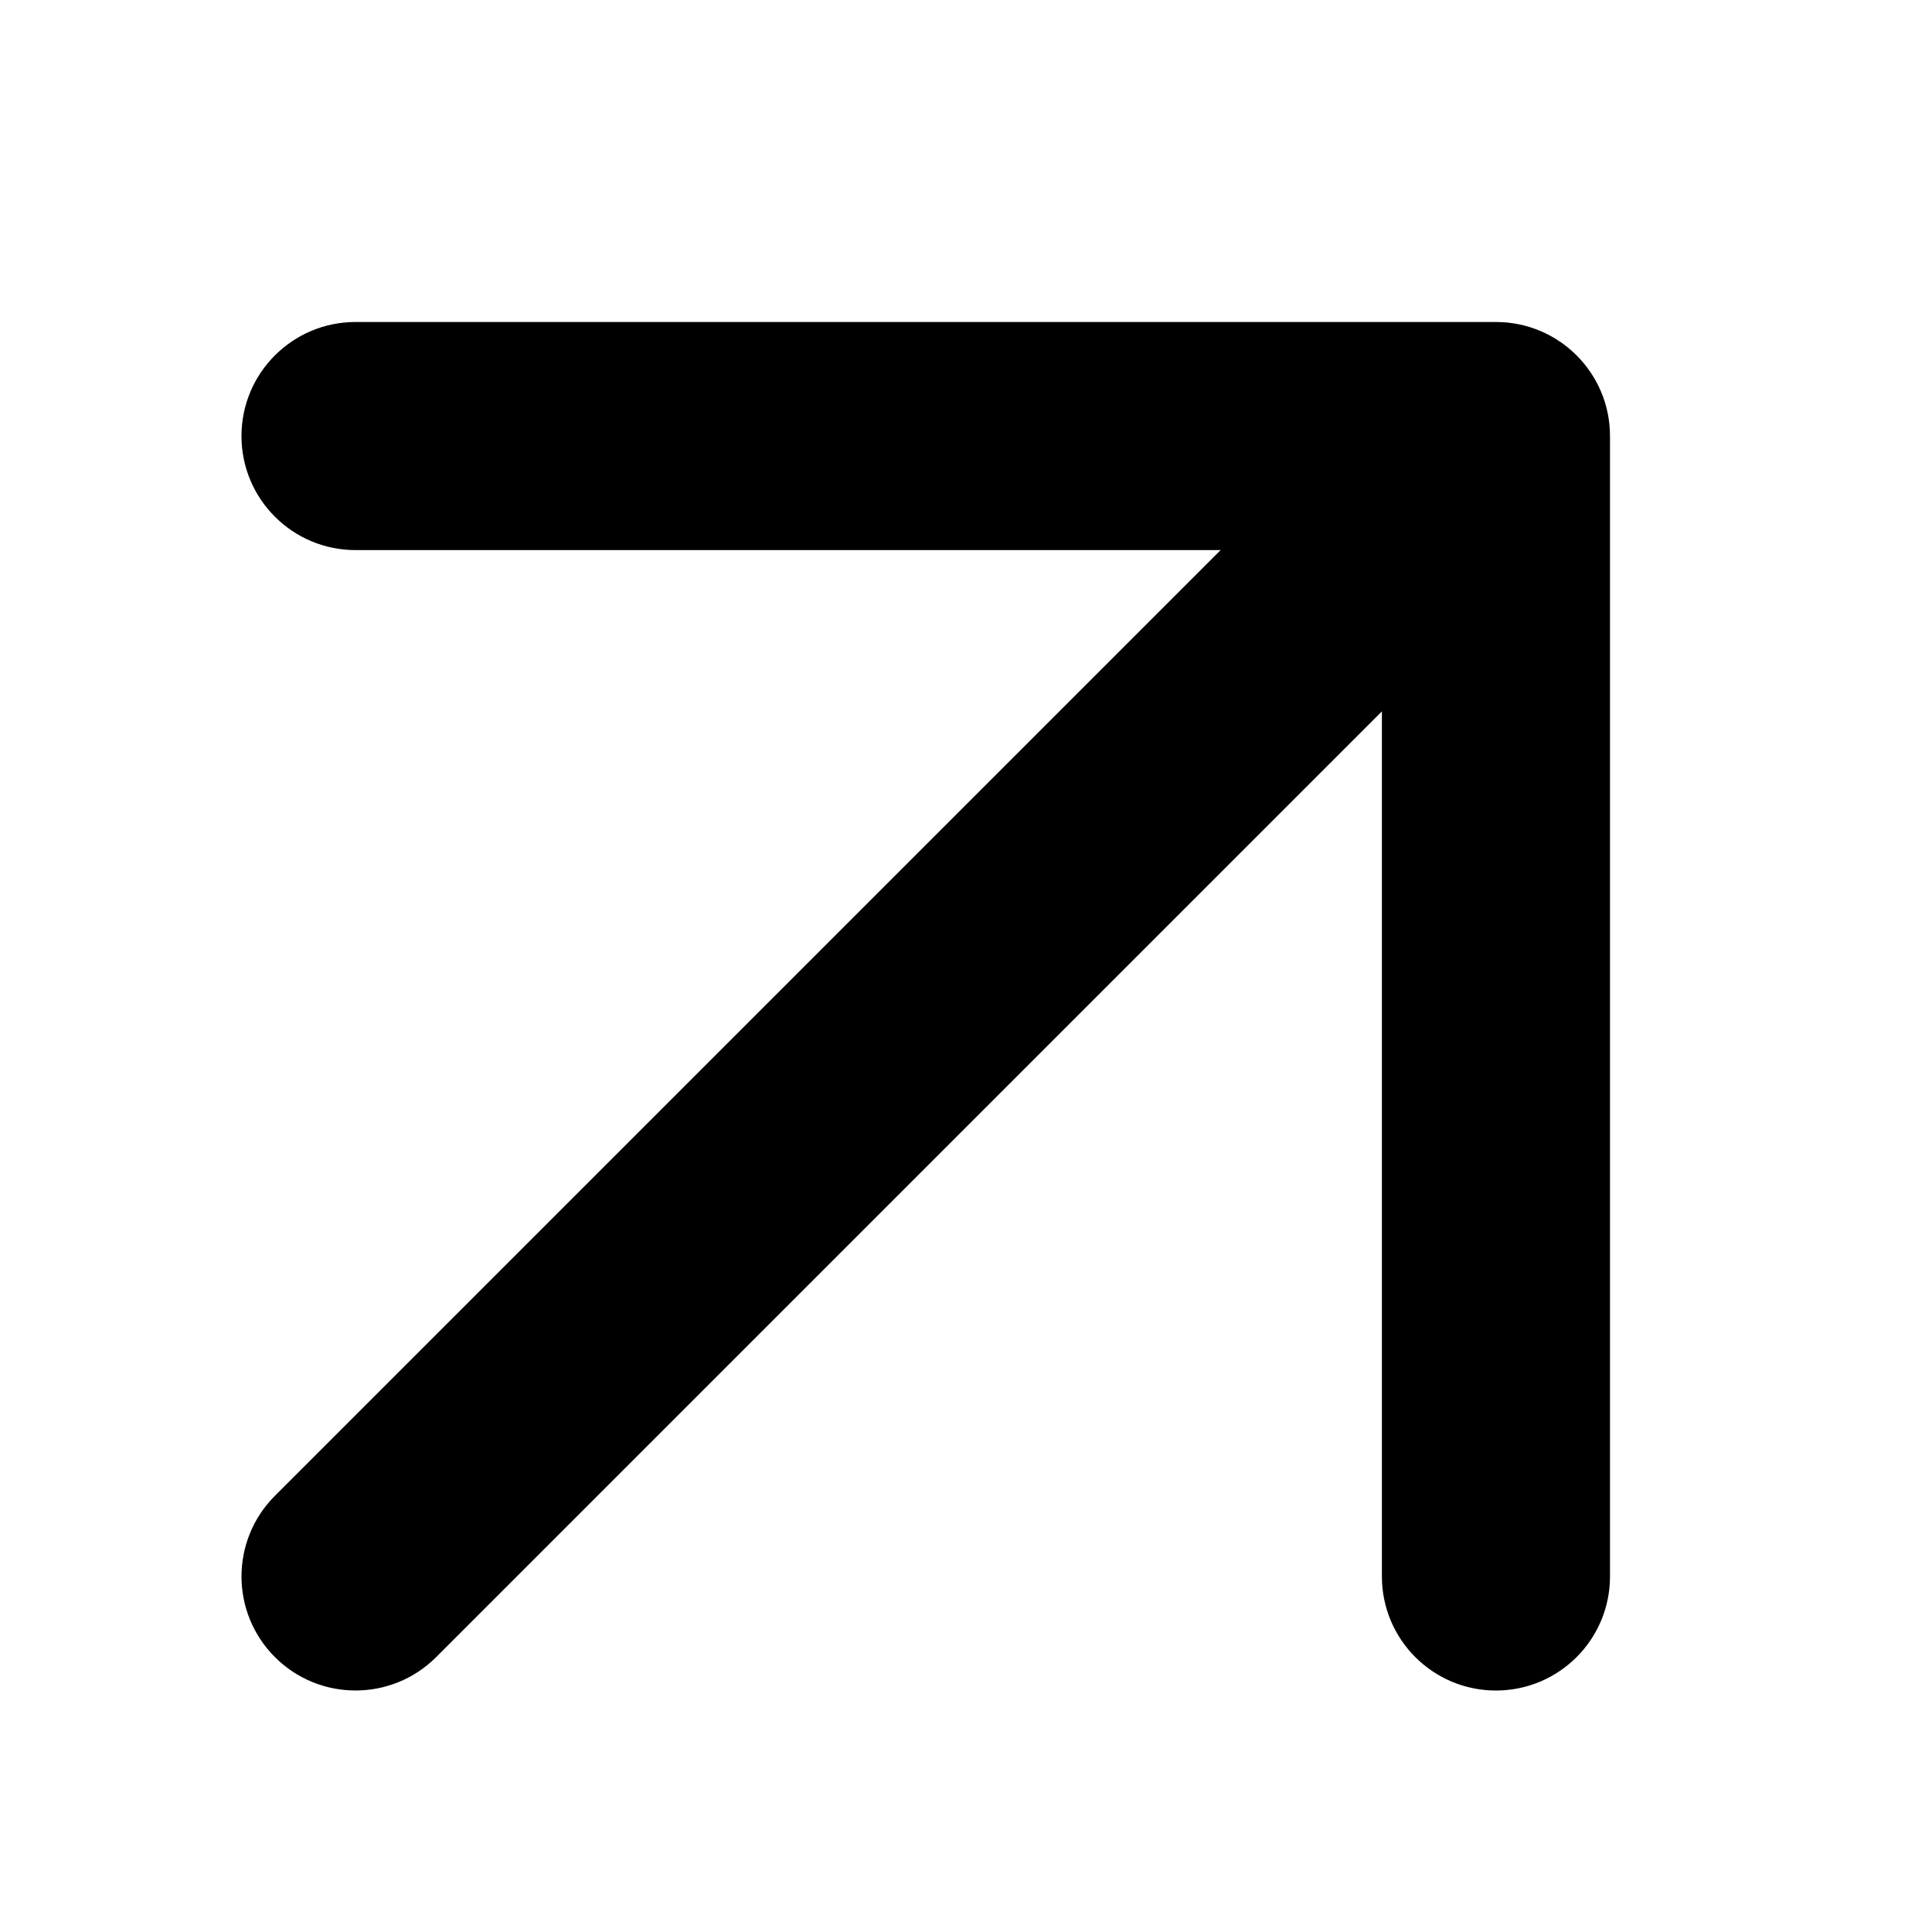
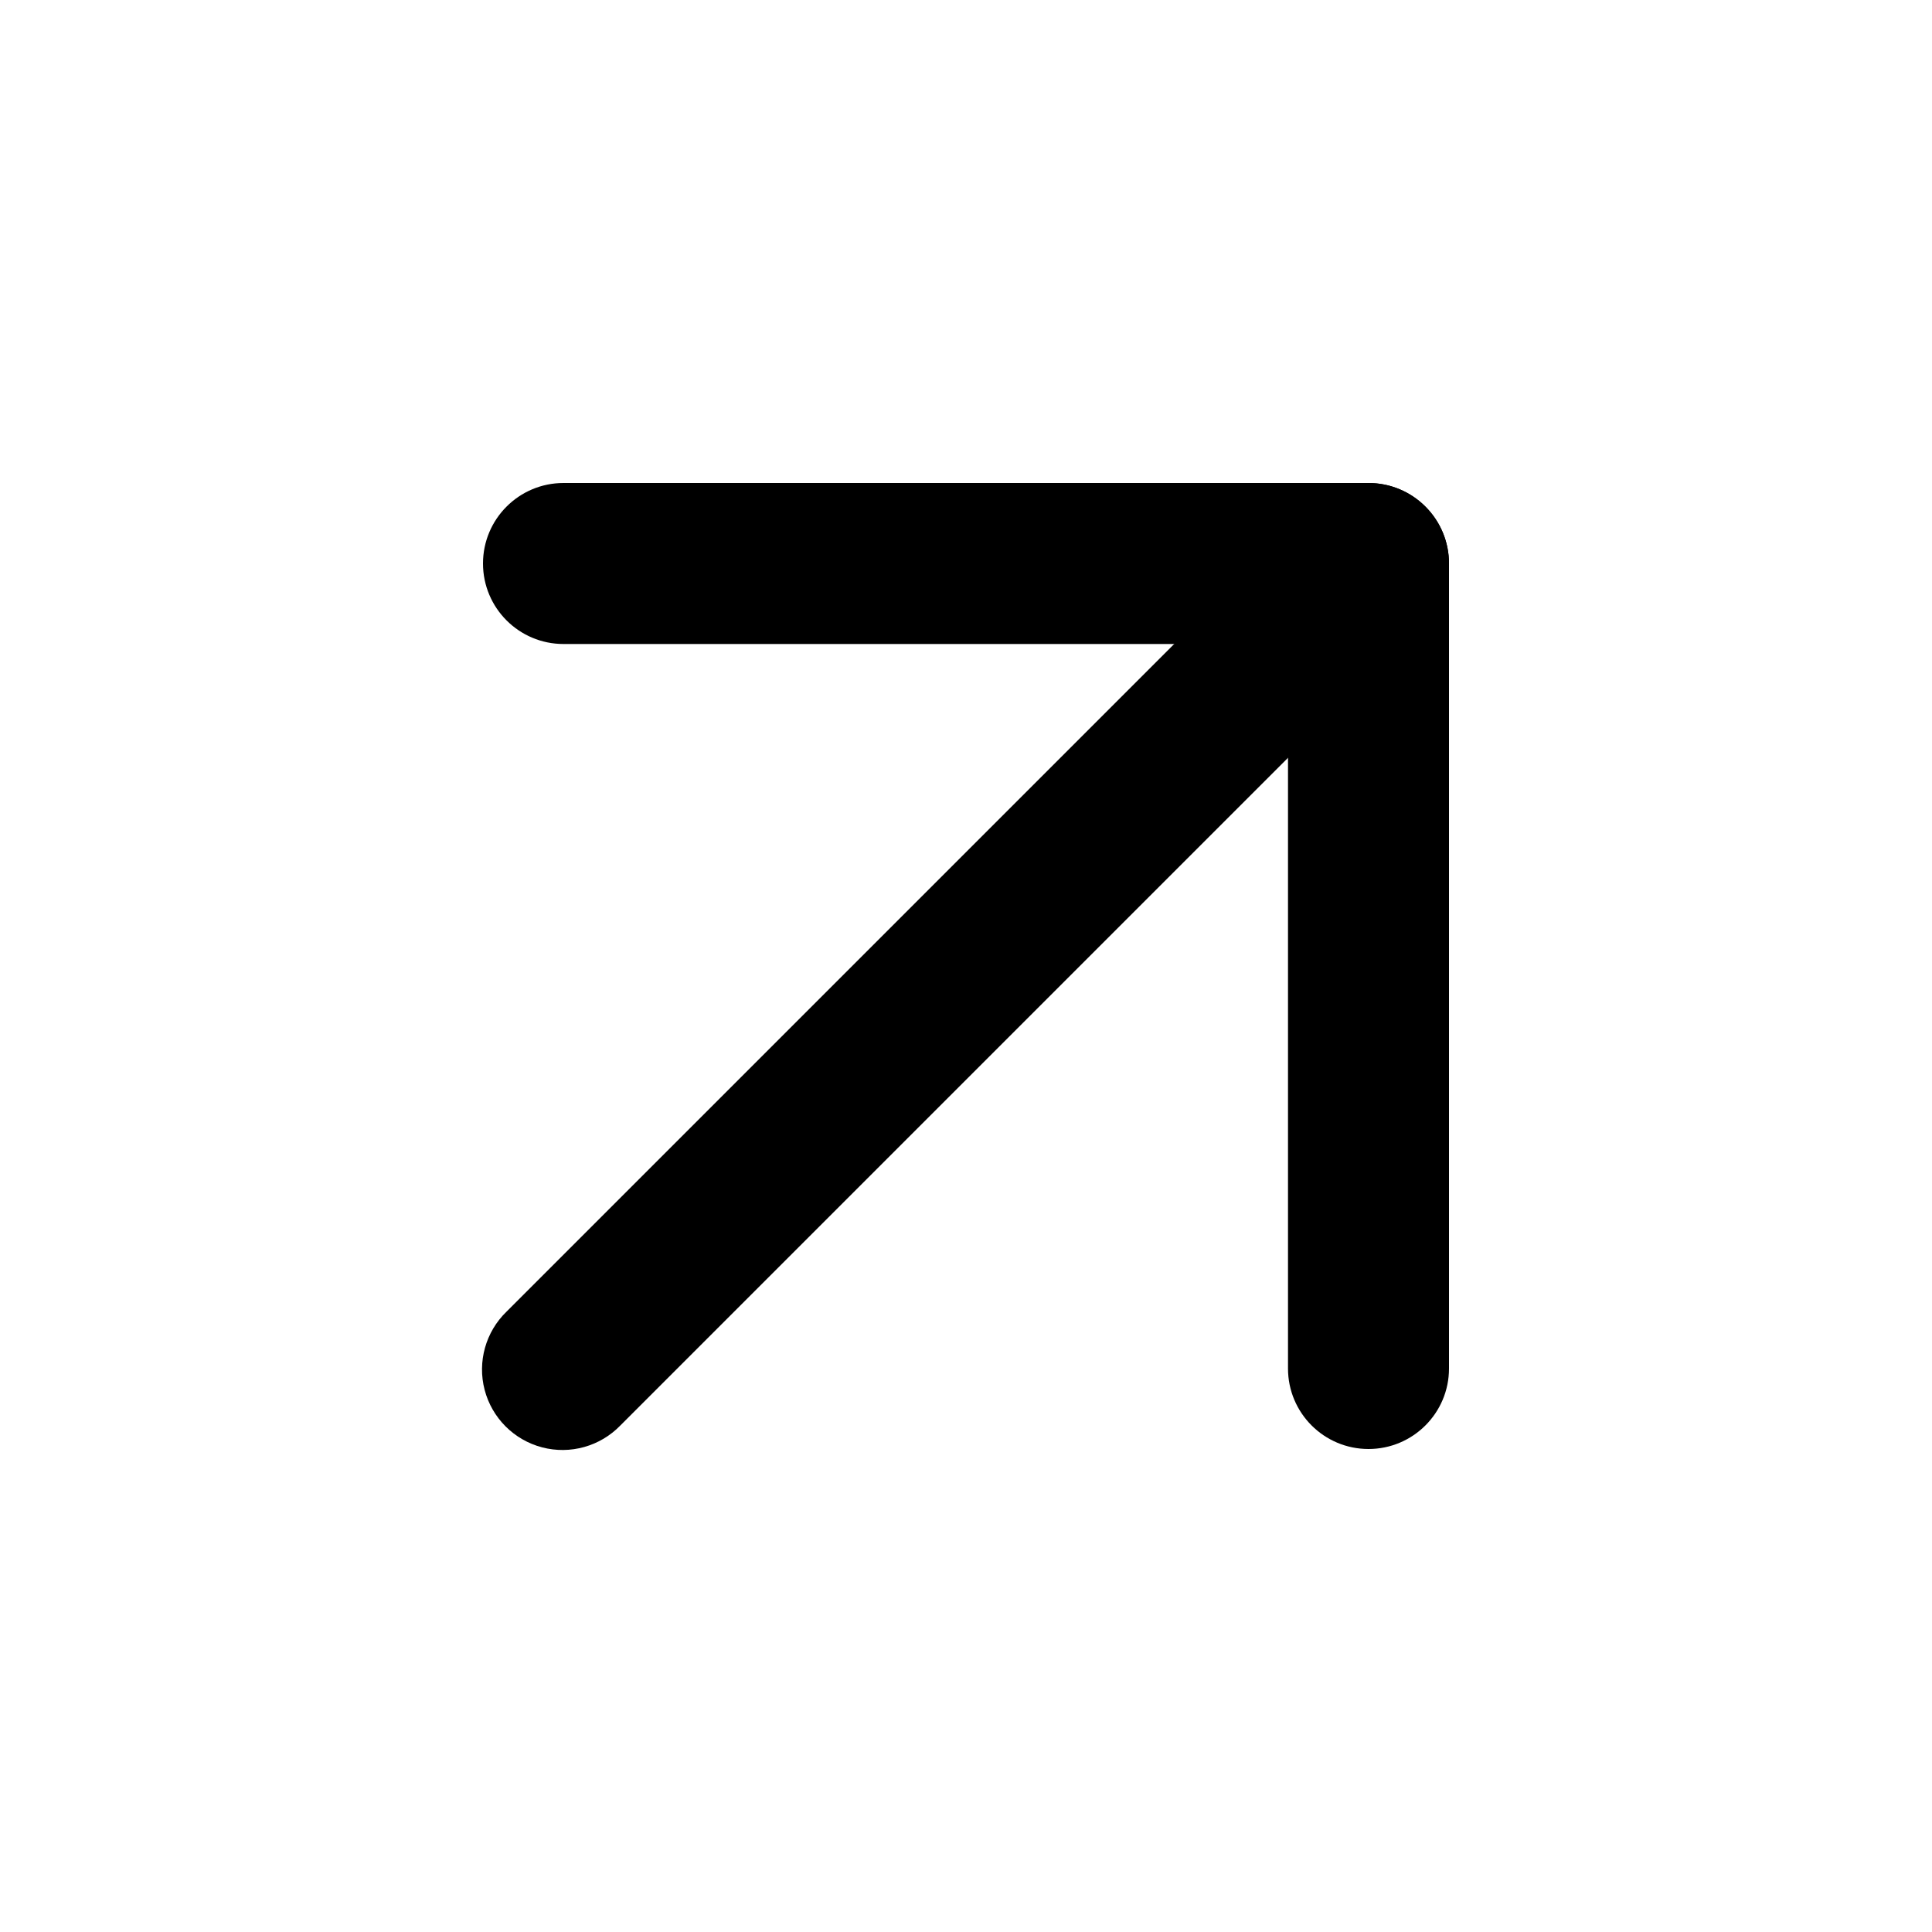
<svg xmlns="http://www.w3.org/2000/svg" fill="none" viewBox="0 0 48 48">
-   <g clip-path="url(#a)">
-     <path fill="currentColor" fill-rule="evenodd" d="M8.833 13.667a2.833 2.833 0 1 1 0-5.667h28.334A2.833 2.833 0 0 1 40 10.833v28.334a2.833 2.833 0 0 1-5.667 0V17.674L10.837 41.17a2.833 2.833 0 1 1-4.007-4.007l23.496-23.496H8.833Z" clip-rule="evenodd" />
-   </g>
-   <defs>
-     <clipPath id="a">
-       <path fill="currentColor" d="M0 0h48v48H0z" />
-     </clipPath>
-   </defs>
+   <path fill="currentColor" fill-rule="evenodd" d="M12 14a2 2 0 0 1 2-2h20a2 2 0 0 1 2 2v20a2 2 0 1 1-4 0V16H14a2 2 0 0 1-2-2Z" clip-rule="evenodd" />
+   <path fill="currentColor" fill-rule="evenodd" d="M35.414 12.586a2 2 0 0 1 0 2.828l-20 20a2 2 0 1 1-2.828-2.828l20-20a2 2 0 0 1 2.828 0Z" clip-rule="evenodd" />
</svg>
